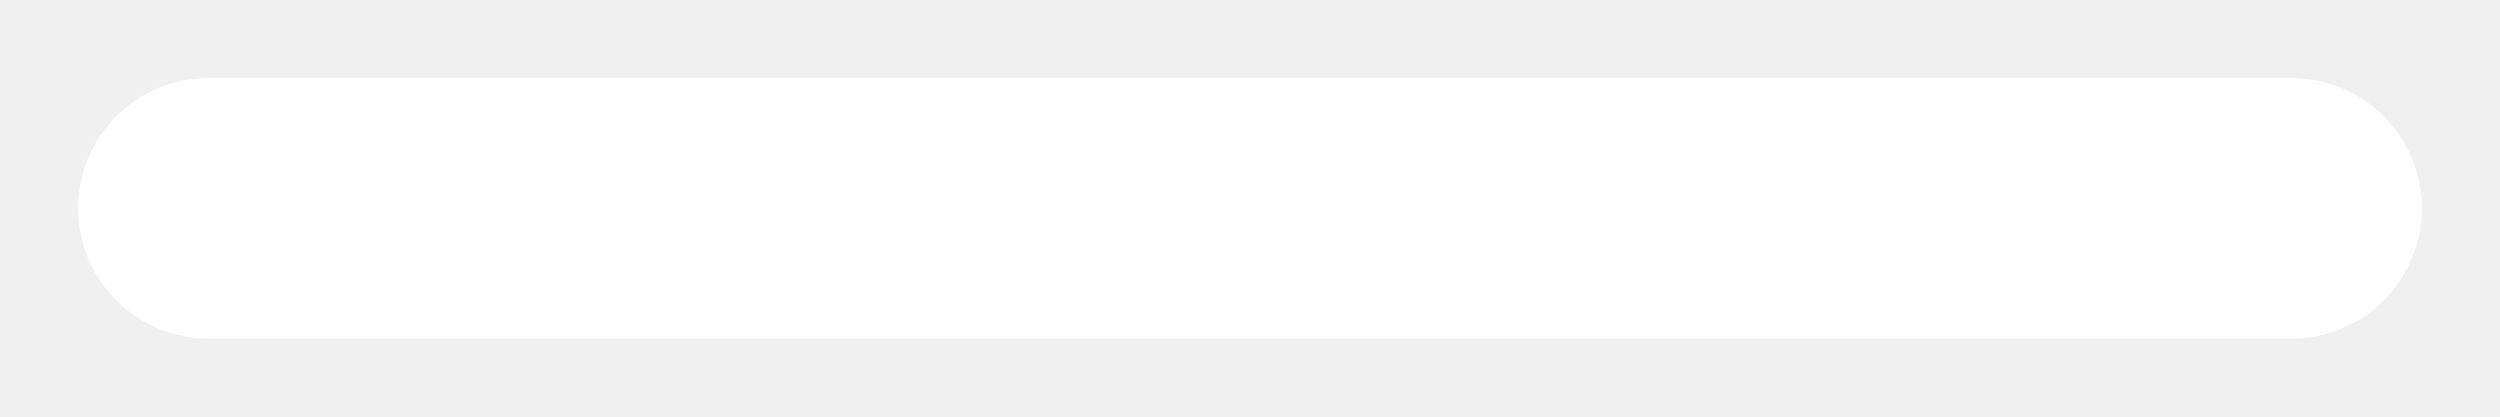
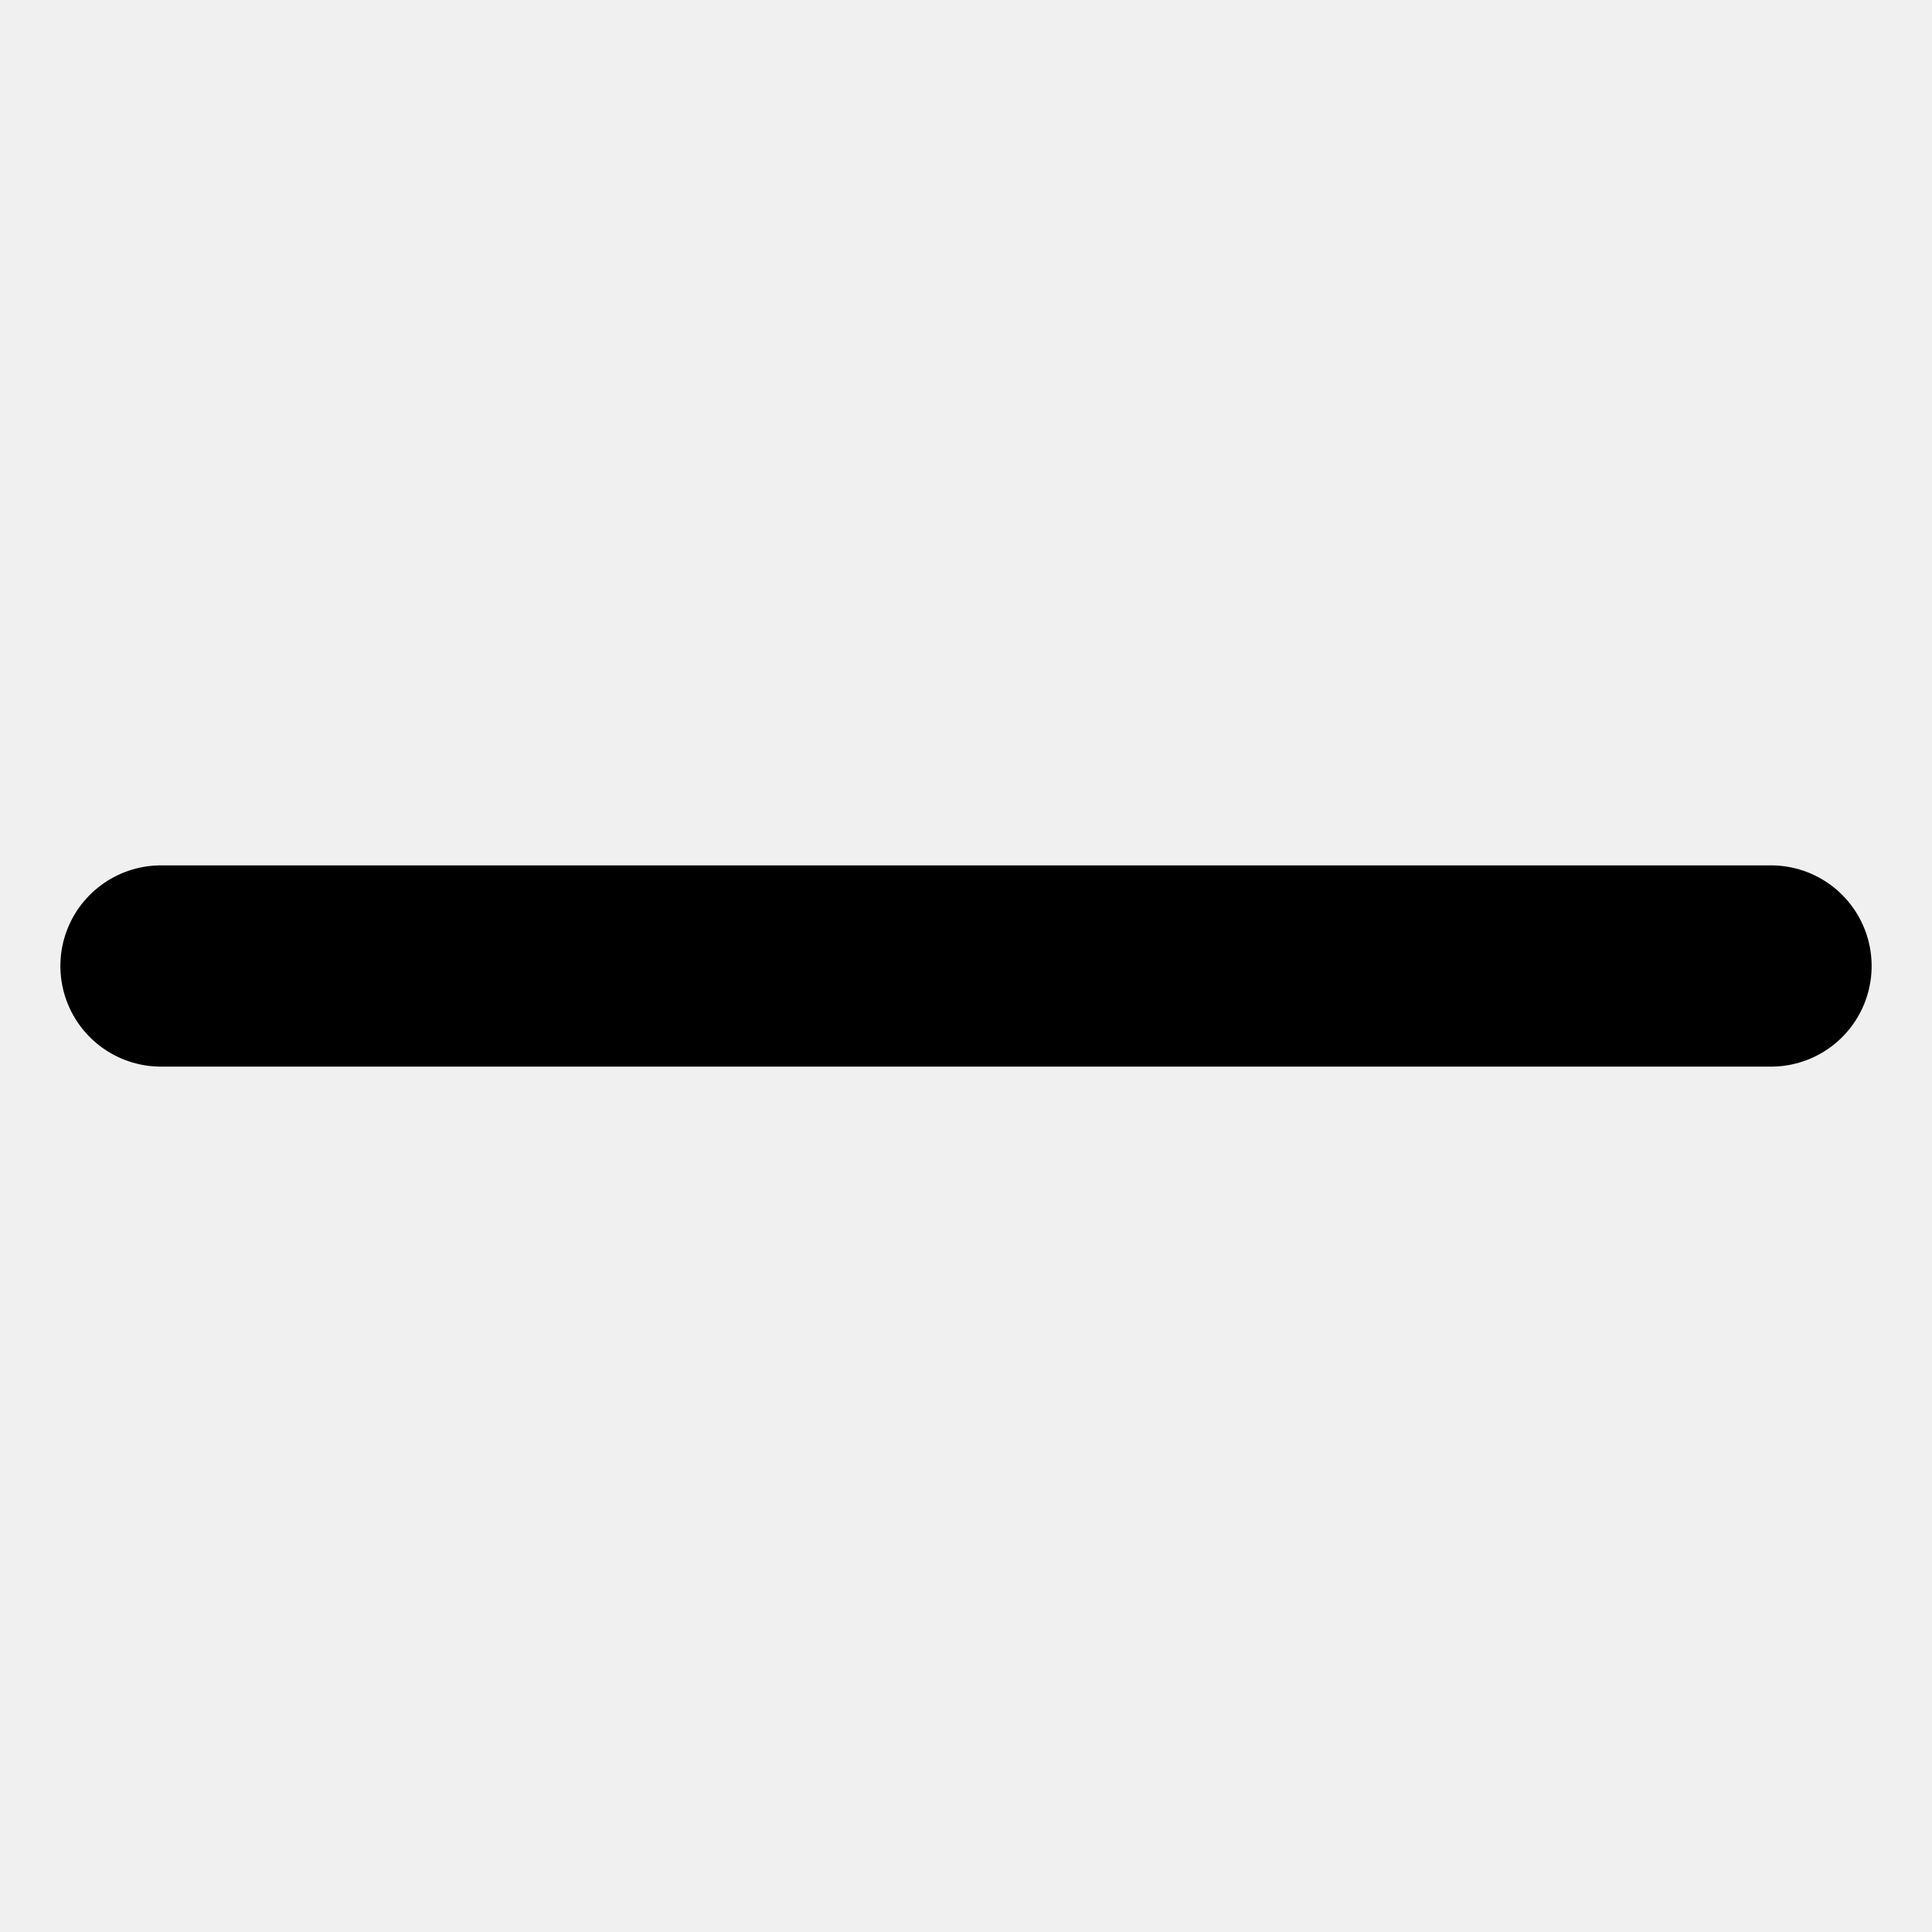
- <svg xmlns="http://www.w3.org/2000/svg" width="24" height="4" viewBox="0 0 24 4" fill="none">
-   <path d="M2 2L22 2" stroke="white" stroke-width="2.5" stroke-linecap="round" stroke-linejoin="round" />
+ <svg xmlns="http://www.w3.org/2000/svg" width="24" height="24" viewBox="0 0 24 4" fill="none">
+   <path d="M2 2L22 2" stroke="currentColor" stroke-width="2.5" stroke-linecap="round" stroke-linejoin="round" />
</svg>
